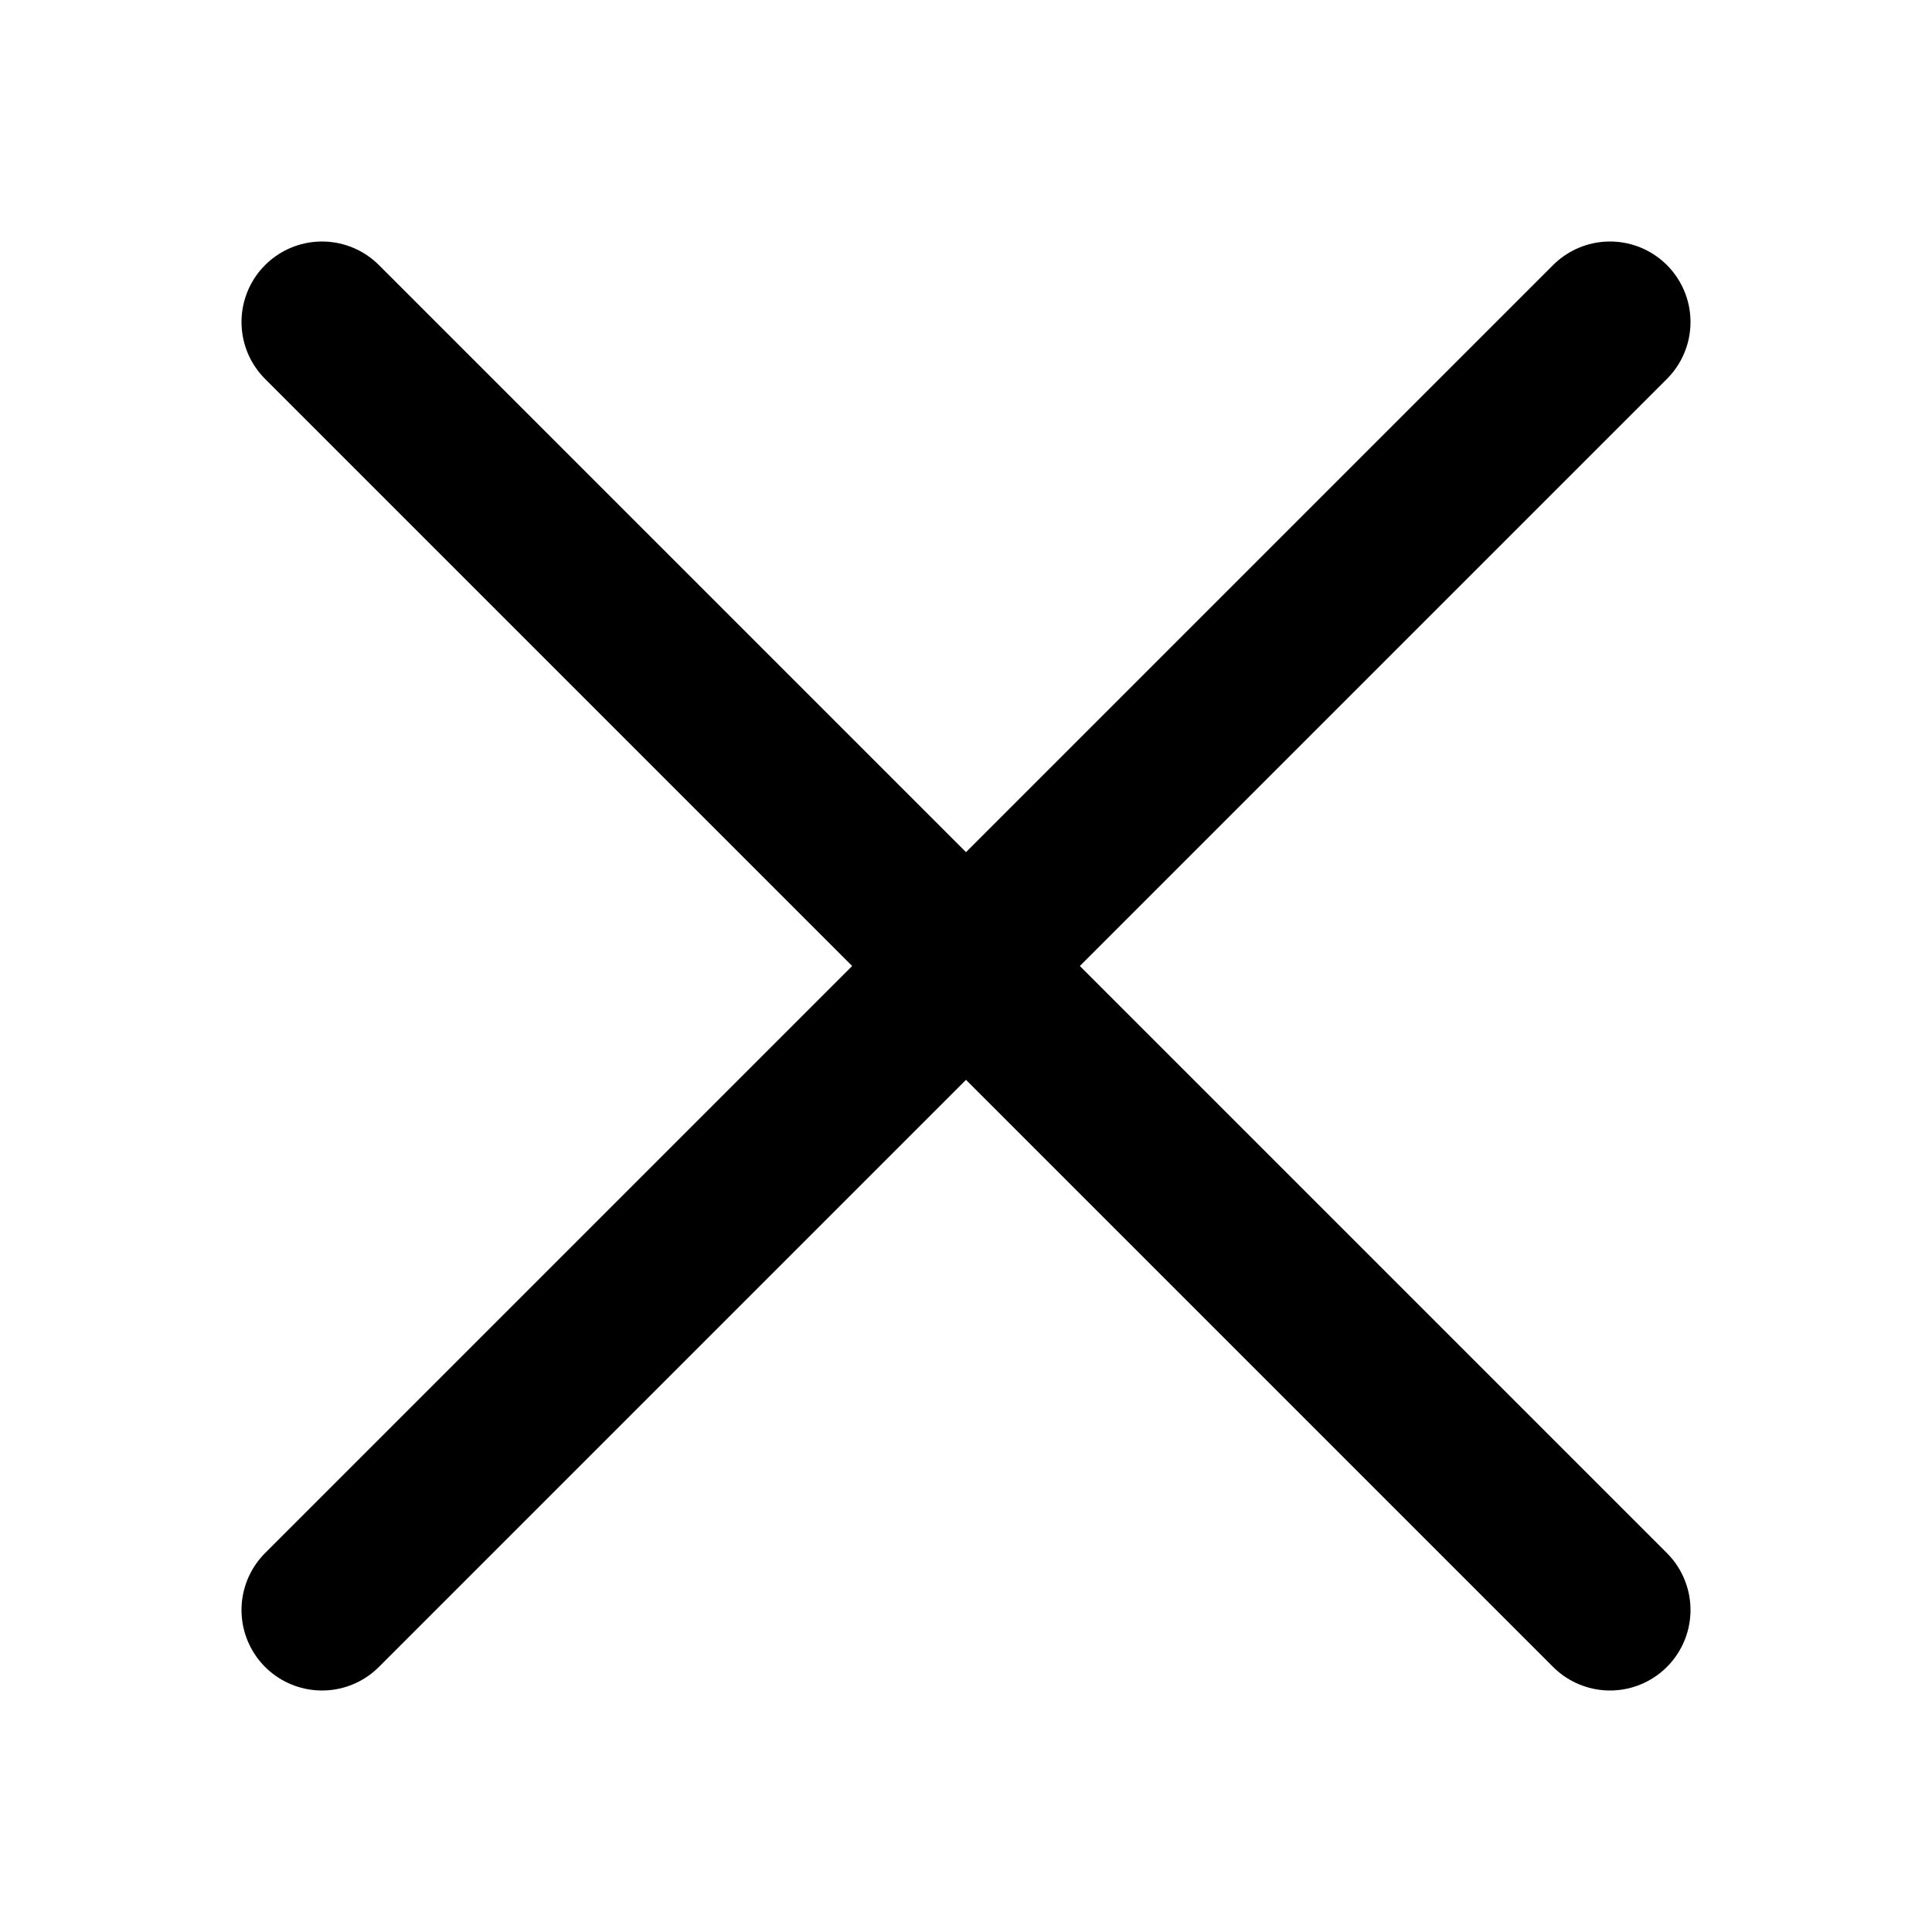
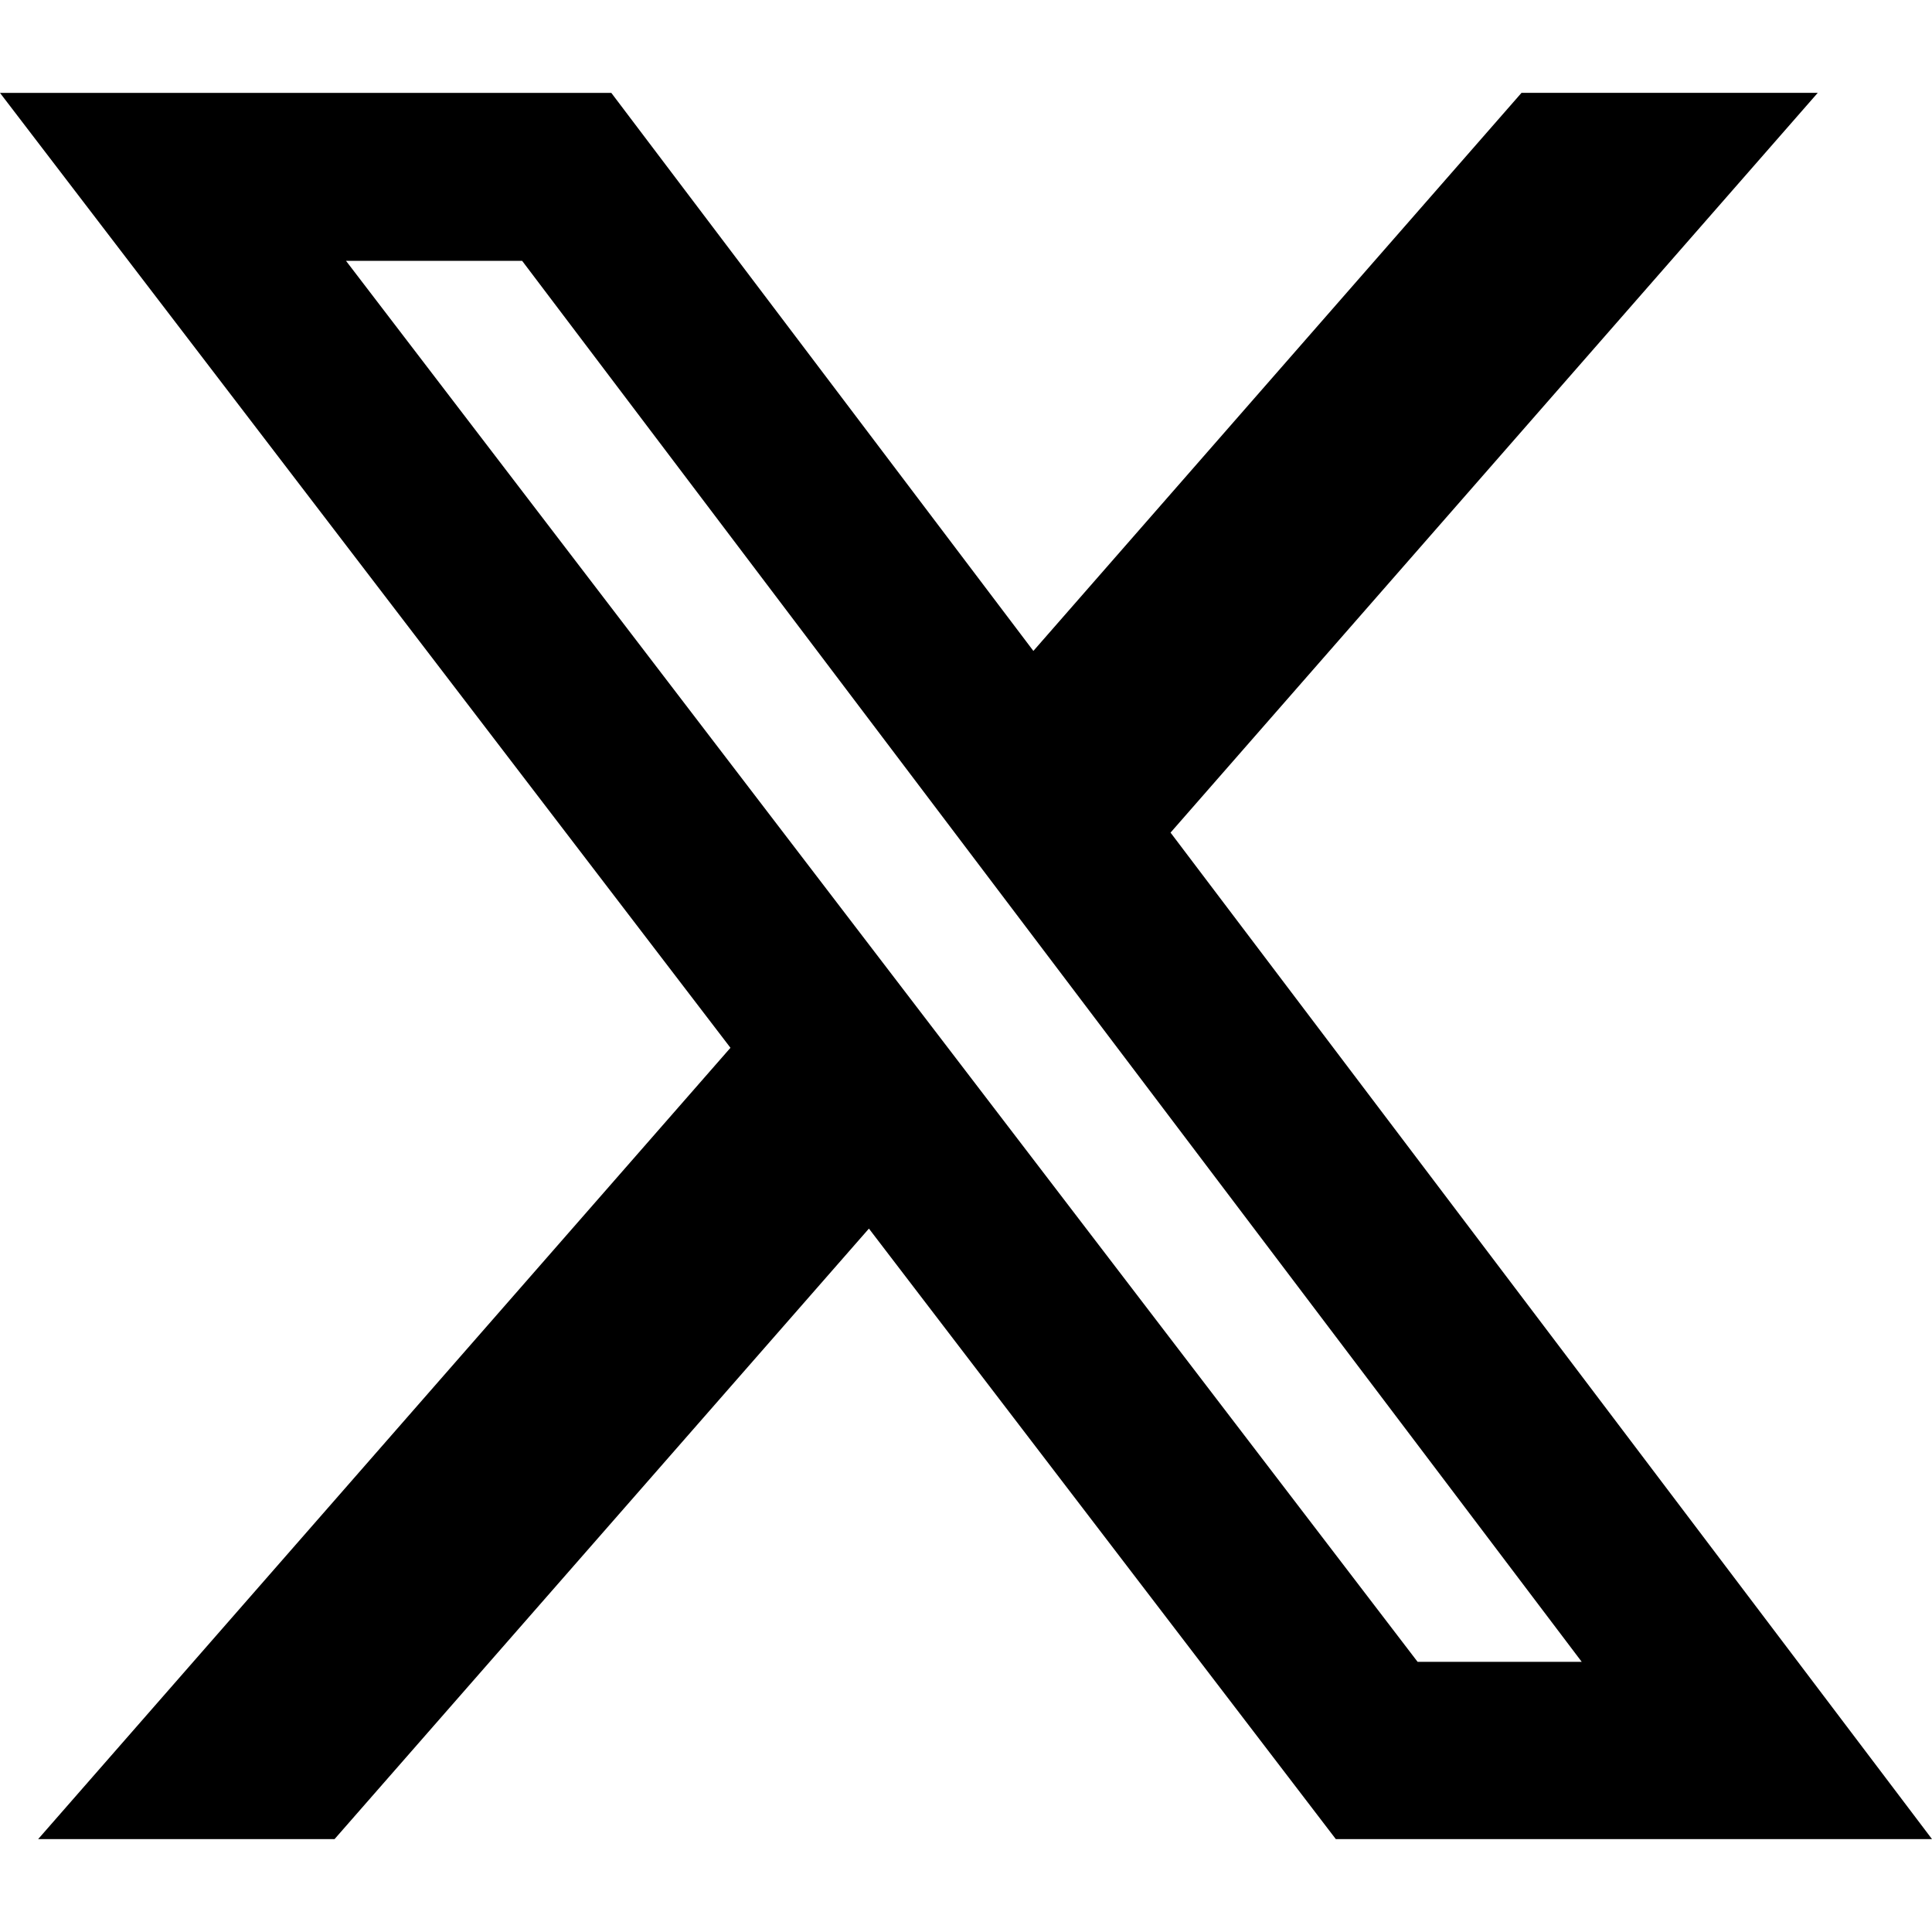
- <svg xmlns="http://www.w3.org/2000/svg" viewBox="0 0 24 24" fill="none" stroke="currentColor" stroke-width="2" stroke-linecap="round" stroke-linejoin="round">
-   <path d="M4 4l16 16M20 4L4 20" />
+ <svg xmlns="http://www.w3.org/2000/svg" viewBox="0 0 24 24" fill="currentColor">
+   <path d="M18.901 1.153h3.68l-8.04 9.19L24 22.846h-7.406l-5.8-7.584-6.638 7.584H.474l8.6-9.83L0 1.154h7.594l5.243 6.932ZM17.61 20.644h2.039L6.486 3.24H4.298Z" />
</svg>
